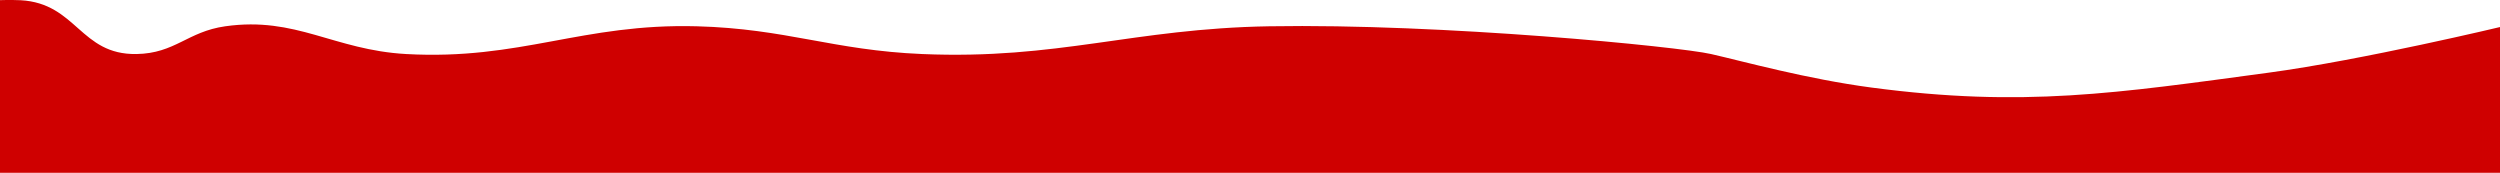
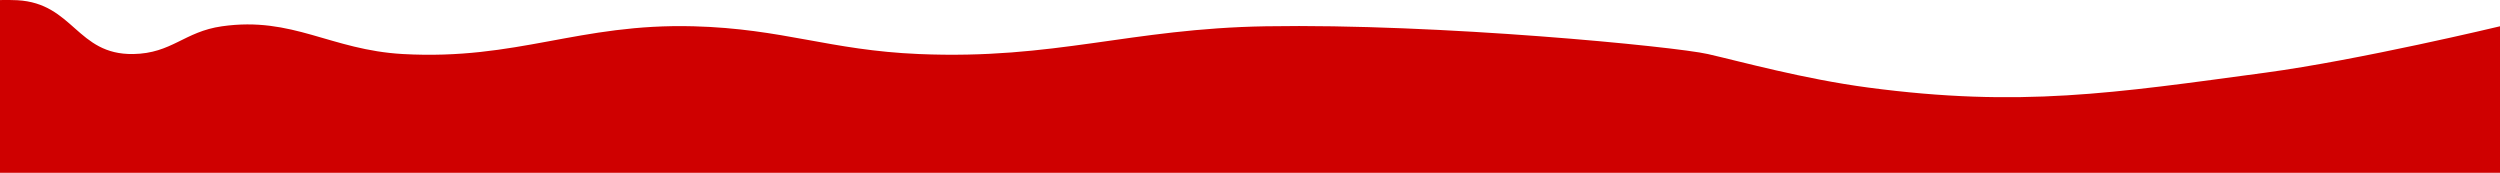
<svg xmlns="http://www.w3.org/2000/svg" width="2300" height="159" viewBox="0 0 2300 159" fill="none">
-   <path d="M18.919 0.206C70.591 3.013 73.677 50.542 125.526 49.712C161.186 49.142 172.436 29.109 207.225 24.181C272.478 14.936 306.97 45.986 373.612 49.712C478.873 55.598 535.542 21.335 641.126 24.181C723.537 26.402 766.061 46.241 848.362 49.712C973.796 55.003 1042.01 26.308 1167.68 24.181C1327.17 21.481 1544.13 42.862 1574.19 49.712C1604.24 56.562 1662.25 72.643 1721.64 80.537C1861.57 99.135 1947.46 85.688 2087.3 66.837C2173.66 55.194 2303 24.181 2303 24.181V159H-3V0.206C-3 0.206 10.391 -0.257 18.919 0.206Z" fill="#CF0000" />
+   <path d="M15.919 0.206C67.591 3.013 70.677 50.542 122.526 49.712C158.186 49.142 169.436 29.109 204.225 24.181C269.478 14.936 303.97 45.986 370.612 49.712C475.873 55.598 532.542 21.335 638.126 24.181C720.537 26.402 763.061 46.241 845.362 49.712C970.796 55.003 1039.01 26.308 1164.68 24.181C1324.17 21.481 1541.13 42.862 1571.19 49.712C1601.24 56.562 1659.25 72.643 1718.64 80.537C1858.57 99.135 1944.46 85.688 2084.3 66.837C2170.66 55.194 2300 24.181 2300 24.181V159H-6V0.206C-6 0.206 7.391 -0.257 15.919 0.206Z" fill="#CF0000" />
</svg>
